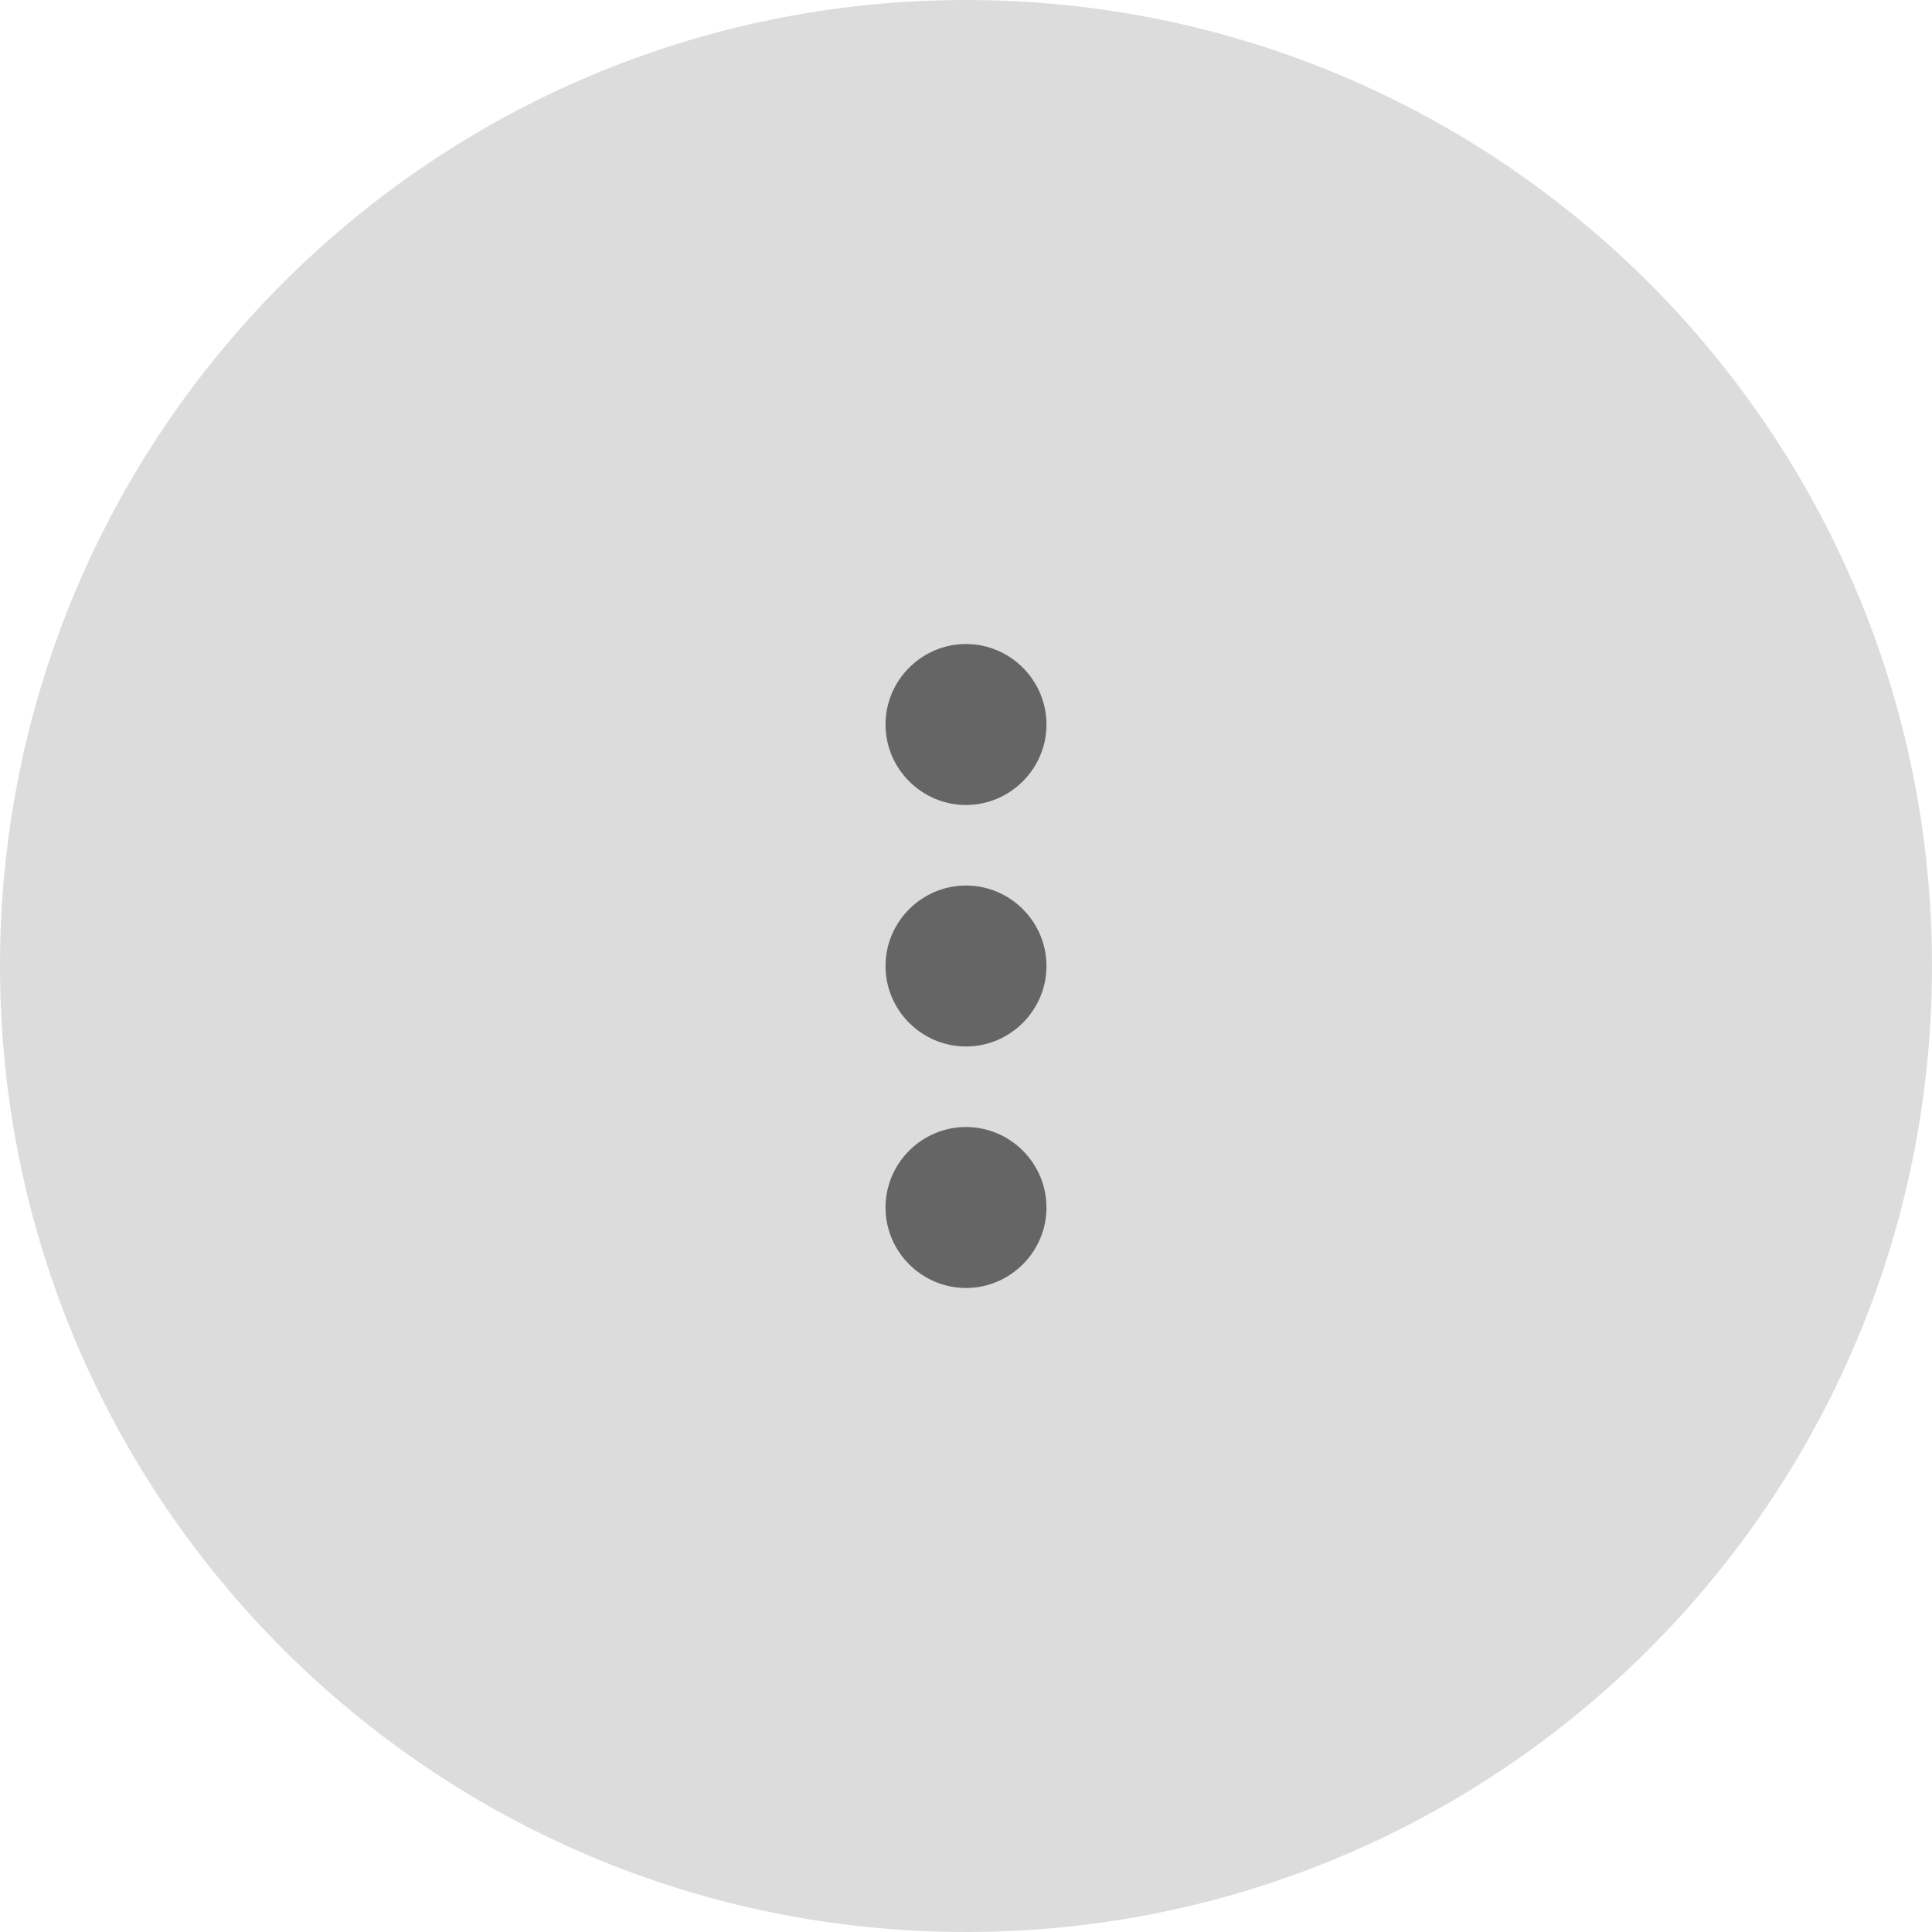
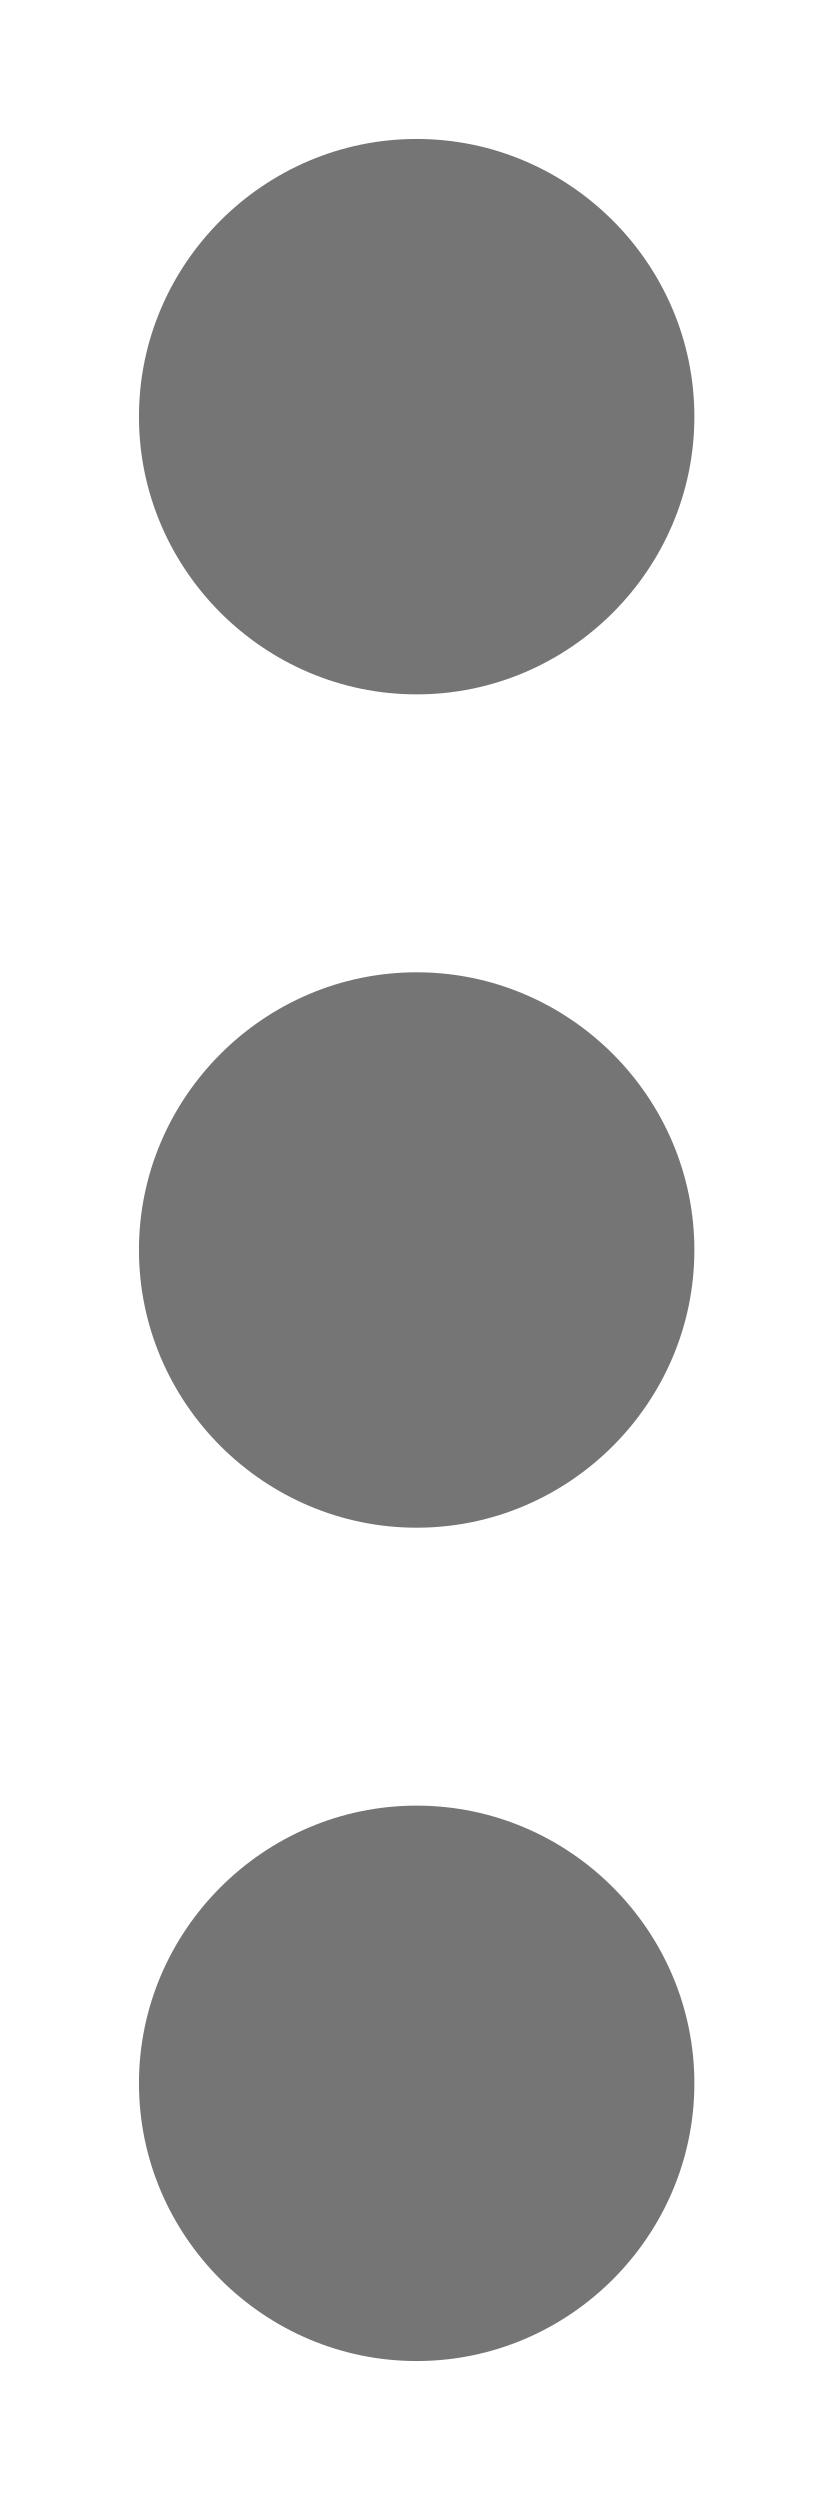
- <svg xmlns="http://www.w3.org/2000/svg" width="32" height="32" viewBox="0 0 32 32" fill="none">
-   <g opacity="0.16">
-     <rect width="32" height="32" rx="16" fill="black" fill-opacity="0.87" />
-   </g>
-   <path fill-rule="evenodd" clip-rule="evenodd" d="M16 13.333C16.733 13.333 17.333 12.733 17.333 12C17.333 11.267 16.733 10.667 16 10.667C15.267 10.667 14.667 11.267 14.667 12C14.667 12.733 15.267 13.333 16 13.333ZM16 14.667C15.267 14.667 14.667 15.267 14.667 16C14.667 16.733 15.267 17.333 16 17.333C16.733 17.333 17.333 16.733 17.333 16C17.333 15.267 16.733 14.667 16 14.667ZM16 18.667C15.267 18.667 14.667 19.267 14.667 20C14.667 20.733 15.267 21.333 16 21.333C16.733 21.333 17.333 20.733 17.333 20C17.333 19.267 16.733 18.667 16 18.667Z" fill="black" fill-opacity="0.54" />
+ <svg xmlns="http://www.w3.org/2000/svg" width="4" height="12" viewBox="0 0 4 12" fill="none">
+   <path fill-rule="evenodd" clip-rule="evenodd" d="M2 3.333C2.733 3.333 3.333 2.733 3.333 2C3.333 1.267 2.733 0.667 2 0.667C1.267 0.667 0.667 1.267 0.667 2C0.667 2.733 1.267 3.333 2 3.333ZM2 4.667C1.267 4.667 0.667 5.267 0.667 6C0.667 6.733 1.267 7.333 2 7.333C2.733 7.333 3.333 6.733 3.333 6C3.333 5.267 2.733 4.667 2 4.667ZM2 8.667C1.267 8.667 0.667 9.267 0.667 10C0.667 10.733 1.267 11.333 2 11.333C2.733 11.333 3.333 10.733 3.333 10C3.333 9.267 2.733 8.667 2 8.667Z" fill="black" fill-opacity="0.54" />
</svg>
